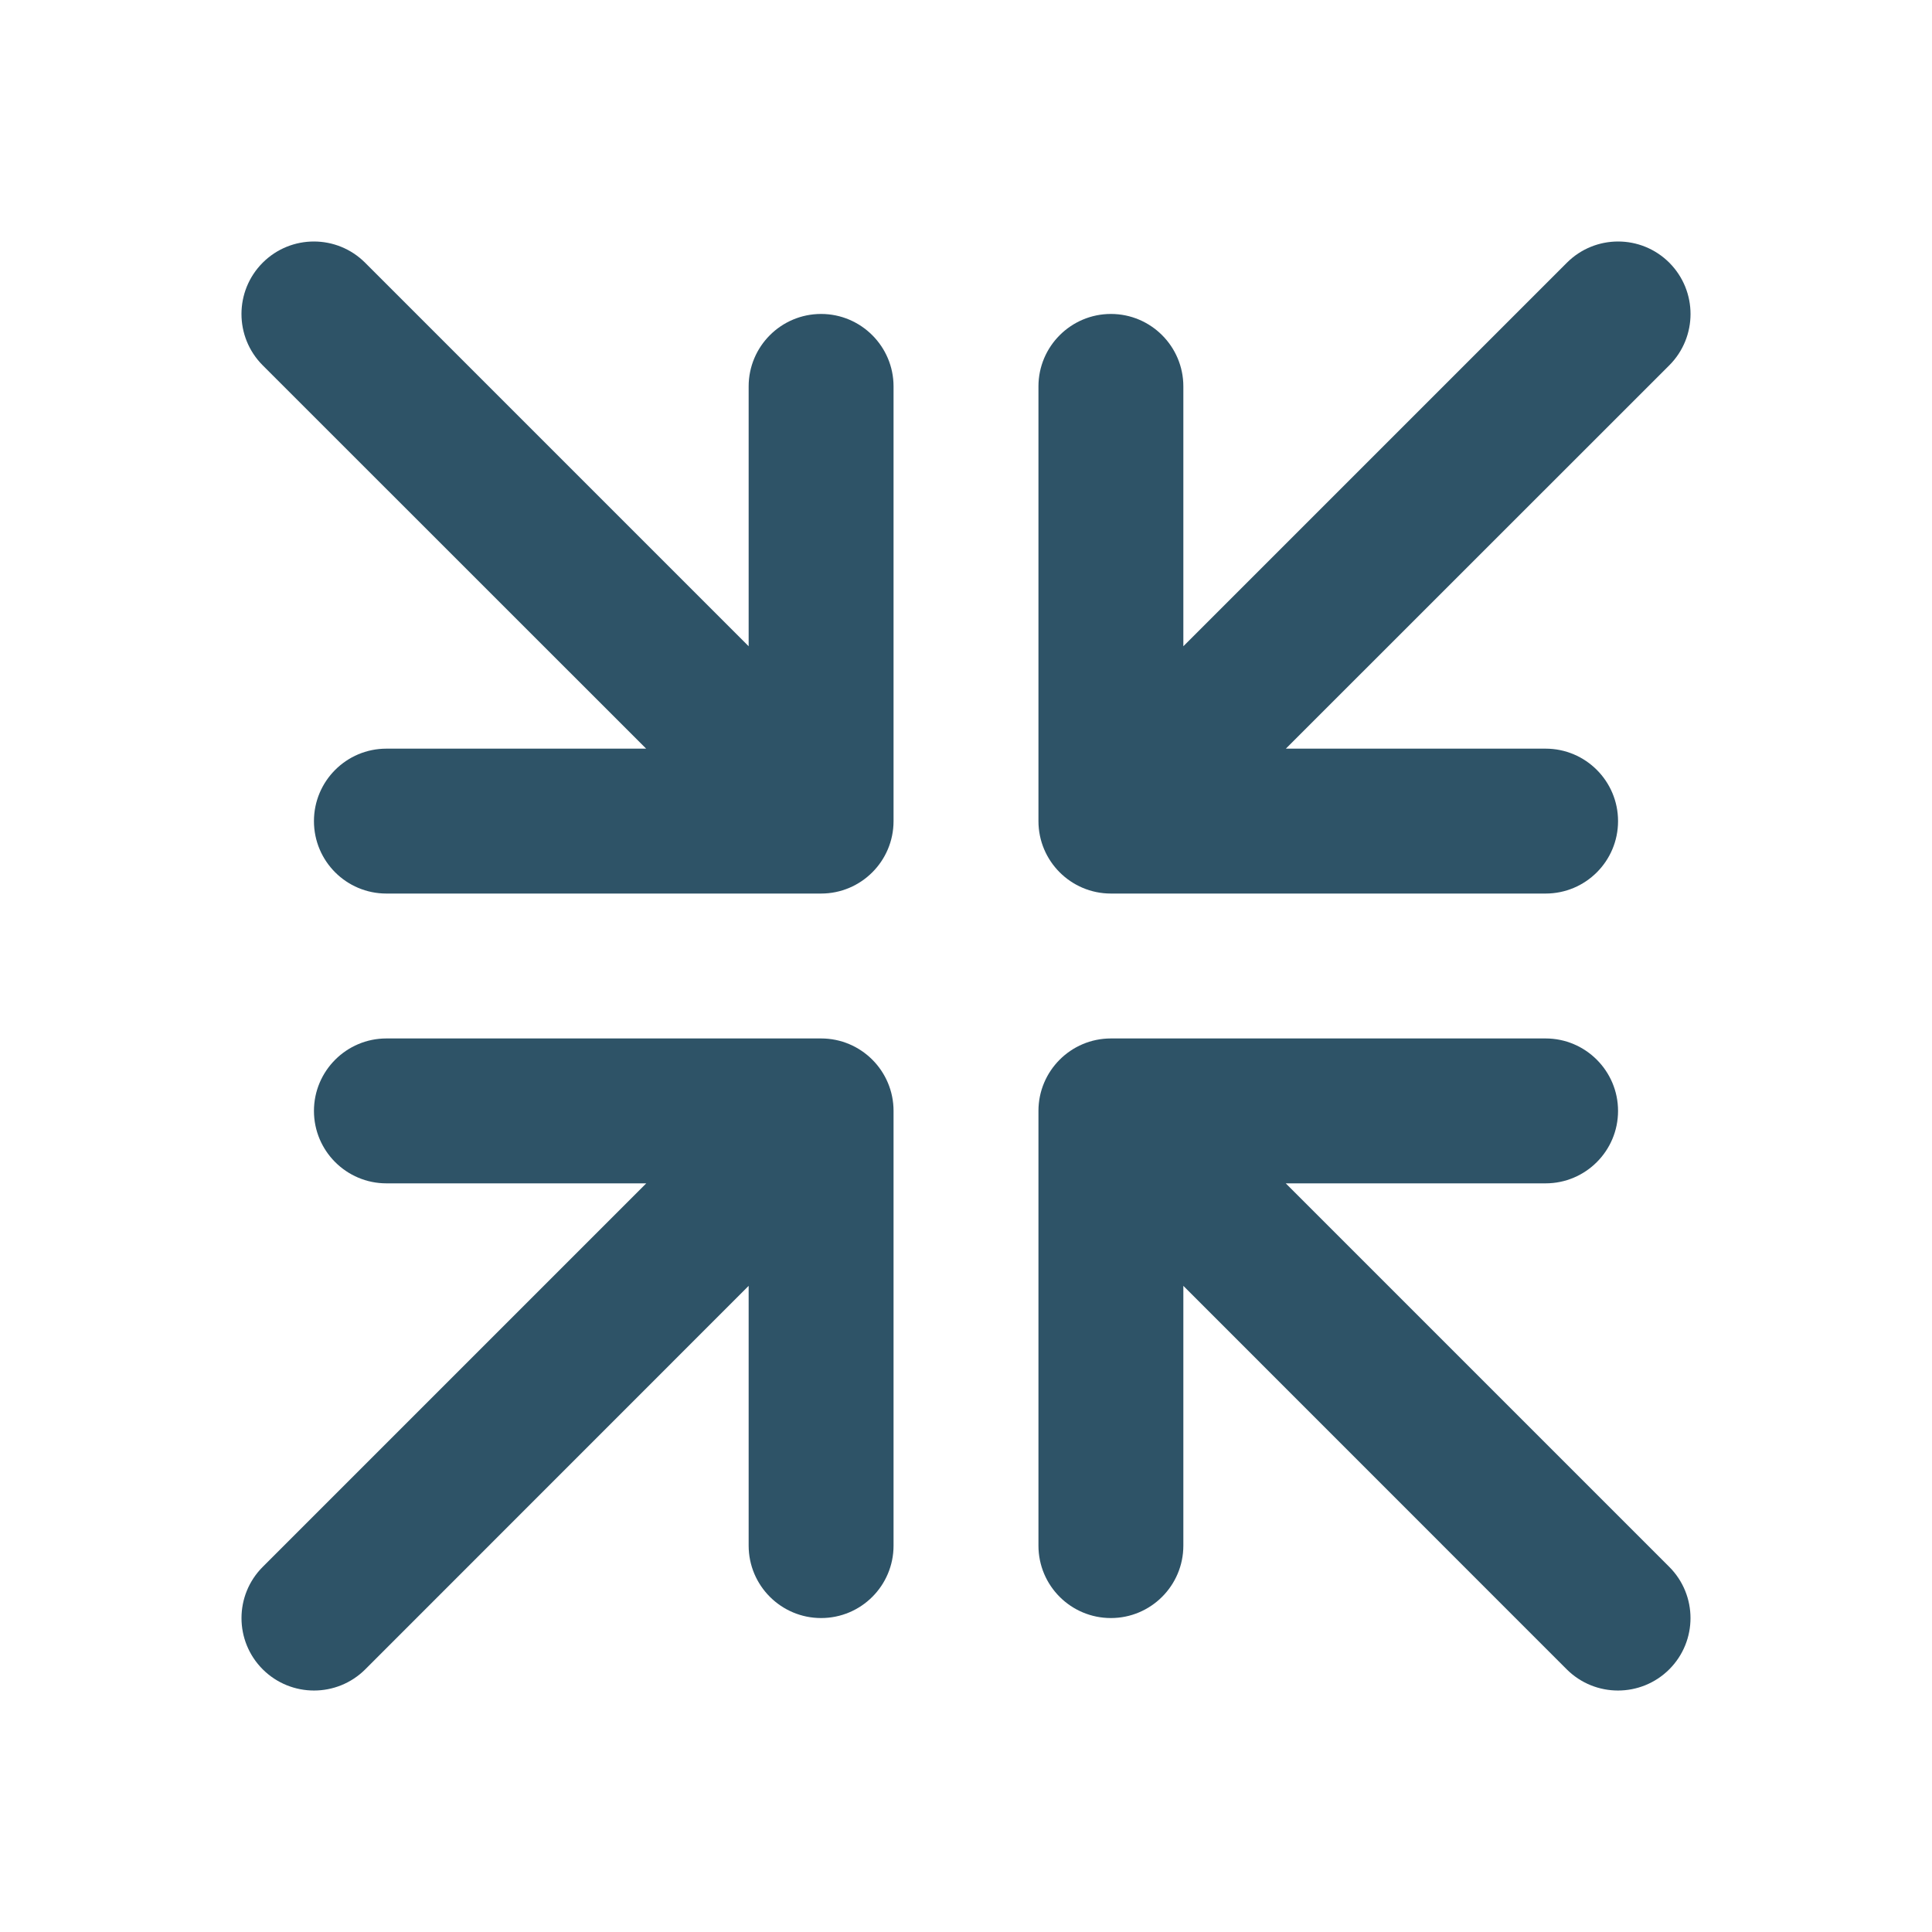
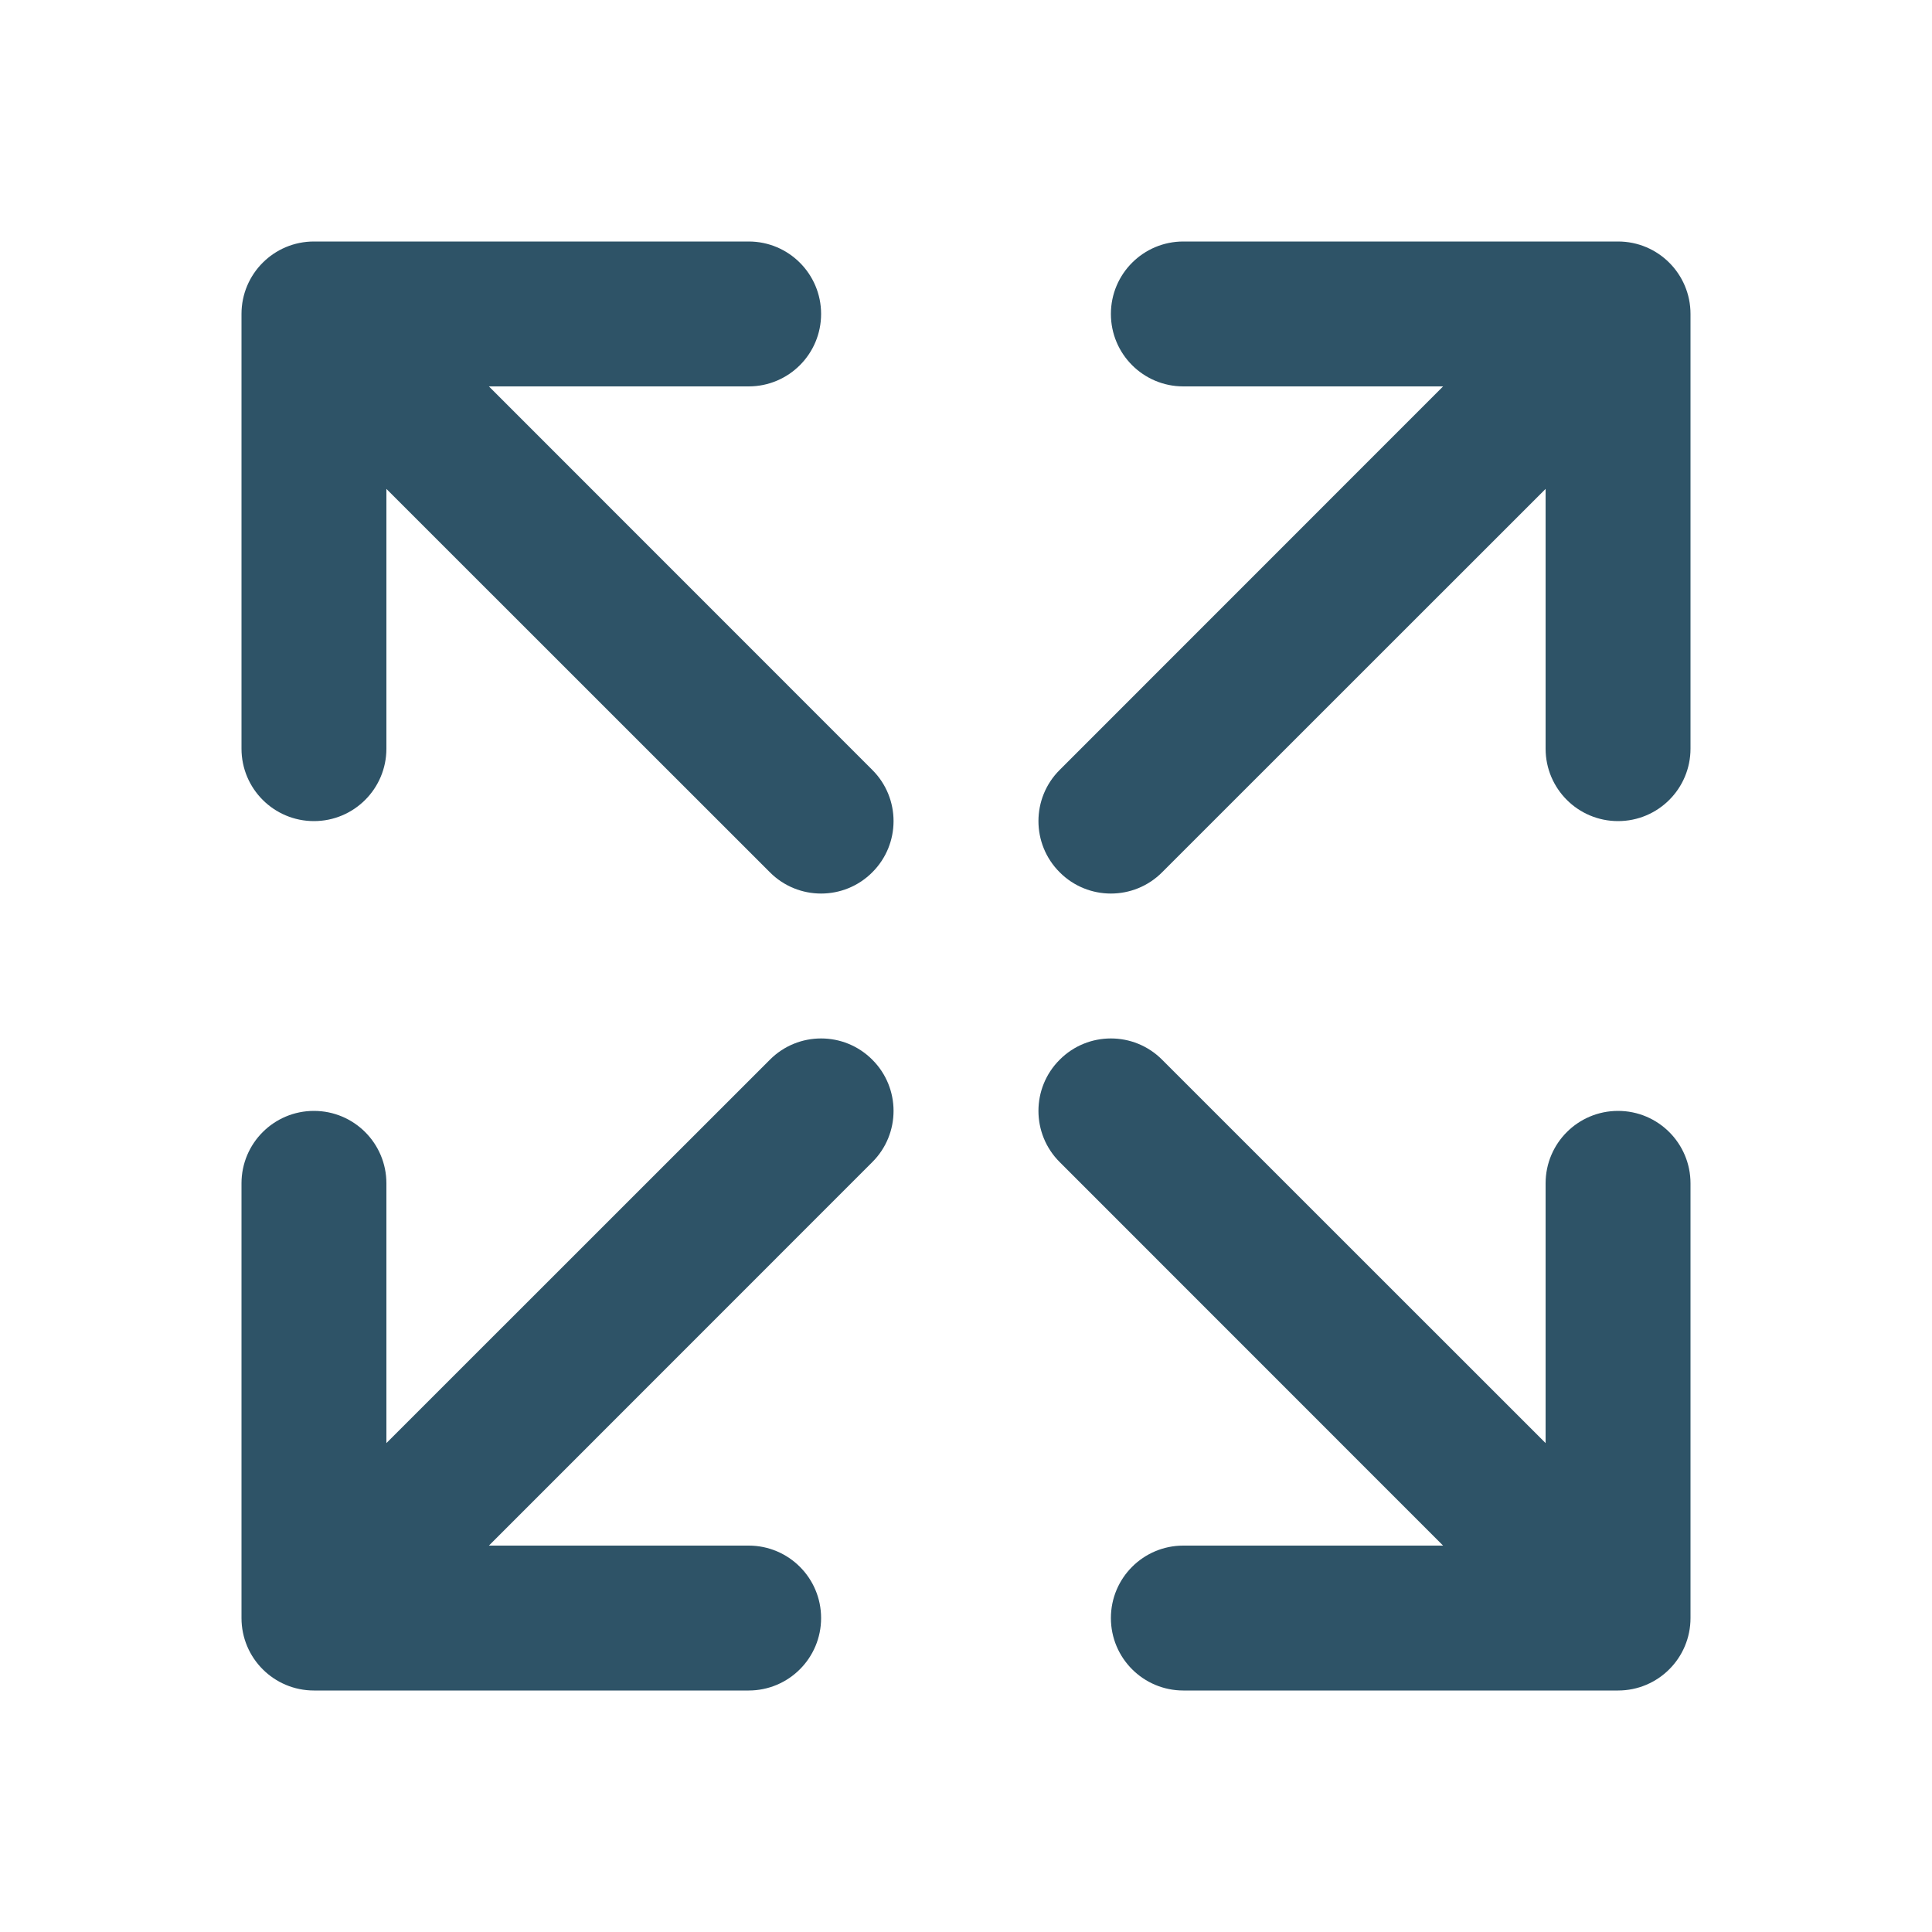
<svg xmlns="http://www.w3.org/2000/svg" width="18" height="18" viewBox="0 0 18 18" fill="none">
-   <path d="M14.597 15.553L11.025 11.98L11.025 14.4C11.025 14.773 10.722 15.075 10.35 15.075C9.977 15.075 9.675 14.773 9.675 14.4L9.675 10.35C9.675 9.978 9.977 9.675 10.35 9.675L14.4 9.675C14.772 9.675 15.075 9.978 15.075 10.35C15.075 10.723 14.772 11.025 14.4 11.025L11.979 11.025L15.552 14.598C15.816 14.862 15.816 15.289 15.552 15.553C15.288 15.816 14.861 15.816 14.597 15.553Z" fill="#2E5367" />
-   <path d="M8.325 3.6C8.325 3.228 8.022 2.925 7.65 2.925C7.277 2.925 6.975 3.228 6.975 3.6L6.975 6.021L3.402 2.448C3.138 2.184 2.711 2.184 2.447 2.448C2.184 2.712 2.184 3.139 2.447 3.403L6.02 6.975L3.6 6.975C3.227 6.975 2.925 7.278 2.925 7.65C2.925 8.023 3.227 8.325 3.6 8.325L7.65 8.325C8.022 8.325 8.325 8.023 8.325 7.65L8.325 3.6Z" fill="#2E5367" />
-   <path d="M15.553 3.403L11.98 6.975H14.4C14.773 6.975 15.075 7.278 15.075 7.65C15.075 8.023 14.773 8.325 14.4 8.325L10.35 8.325C9.978 8.325 9.675 8.023 9.675 7.65V3.6C9.675 3.228 9.978 2.925 10.35 2.925C10.723 2.925 11.025 3.228 11.025 3.6V6.021L14.598 2.448C14.862 2.184 15.289 2.184 15.553 2.448C15.816 2.712 15.816 3.139 15.553 3.403Z" fill="#2E5367" />
-   <path d="M3.6 9.675C3.228 9.675 2.925 9.978 2.925 10.35C2.925 10.723 3.228 11.025 3.6 11.025H6.021L2.448 14.598C2.184 14.862 2.184 15.289 2.448 15.553C2.712 15.816 3.139 15.816 3.403 15.553L6.975 11.98V14.4C6.975 14.773 7.278 15.075 7.65 15.075C8.023 15.075 8.325 14.773 8.325 14.4L8.325 10.35C8.325 9.978 8.023 9.675 7.65 9.675H3.6Z" fill="#2E5367" />
+   <path d="M15.75 11.025C15.75 10.652 15.448 10.35 15.075 10.35C14.702 10.35 14.4 10.652 14.4 11.025L14.4 13.445L10.827 9.873C10.564 9.609 10.136 9.609 9.873 9.873C9.609 10.136 9.609 10.564 9.873 10.827L13.445 14.4L11.025 14.4C10.652 14.4 10.35 14.702 10.35 15.075C10.35 15.448 10.652 15.75 11.025 15.75L15.075 15.75C15.448 15.75 15.75 15.448 15.75 15.075L15.75 11.025Z" fill="#2E5367" />
+   <path d="M6.975 3.6C7.348 3.6 7.65 3.298 7.65 2.925C7.65 2.552 7.348 2.25 6.975 2.25L2.925 2.25C2.552 2.25 2.25 2.552 2.25 2.925L2.25 6.975C2.25 7.348 2.552 7.65 2.925 7.65C3.298 7.65 3.6 7.348 3.6 6.975L3.6 4.555L7.173 8.127C7.436 8.391 7.864 8.391 8.127 8.127C8.391 7.864 8.391 7.436 8.127 7.173L4.555 3.6L6.975 3.6Z" fill="#2E5367" />
+   <path d="M11.025 2.25C10.652 2.25 10.35 2.552 10.35 2.925C10.35 3.298 10.652 3.6 11.025 3.6L13.445 3.6L9.873 7.173C9.609 7.436 9.609 7.864 9.873 8.127C10.136 8.391 10.564 8.391 10.827 8.127L14.4 4.555V6.975C14.4 7.348 14.702 7.65 15.075 7.65C15.448 7.65 15.75 7.348 15.75 6.975V2.925C15.75 2.552 15.448 2.25 15.075 2.25L11.025 2.25Z" fill="#2E5367" />
+   <path d="M3.6 11.025C3.6 10.652 3.298 10.35 2.925 10.35C2.552 10.35 2.25 10.652 2.25 11.025L2.25 15.075C2.25 15.448 2.552 15.75 2.925 15.75H6.975C7.348 15.75 7.65 15.448 7.65 15.075C7.65 14.702 7.348 14.4 6.975 14.4H4.555L8.127 10.827C8.391 10.564 8.391 10.136 8.127 9.873C7.864 9.609 7.436 9.609 7.173 9.873L3.6 13.445L3.6 11.025Z" fill="#2E5367" />
</svg>
